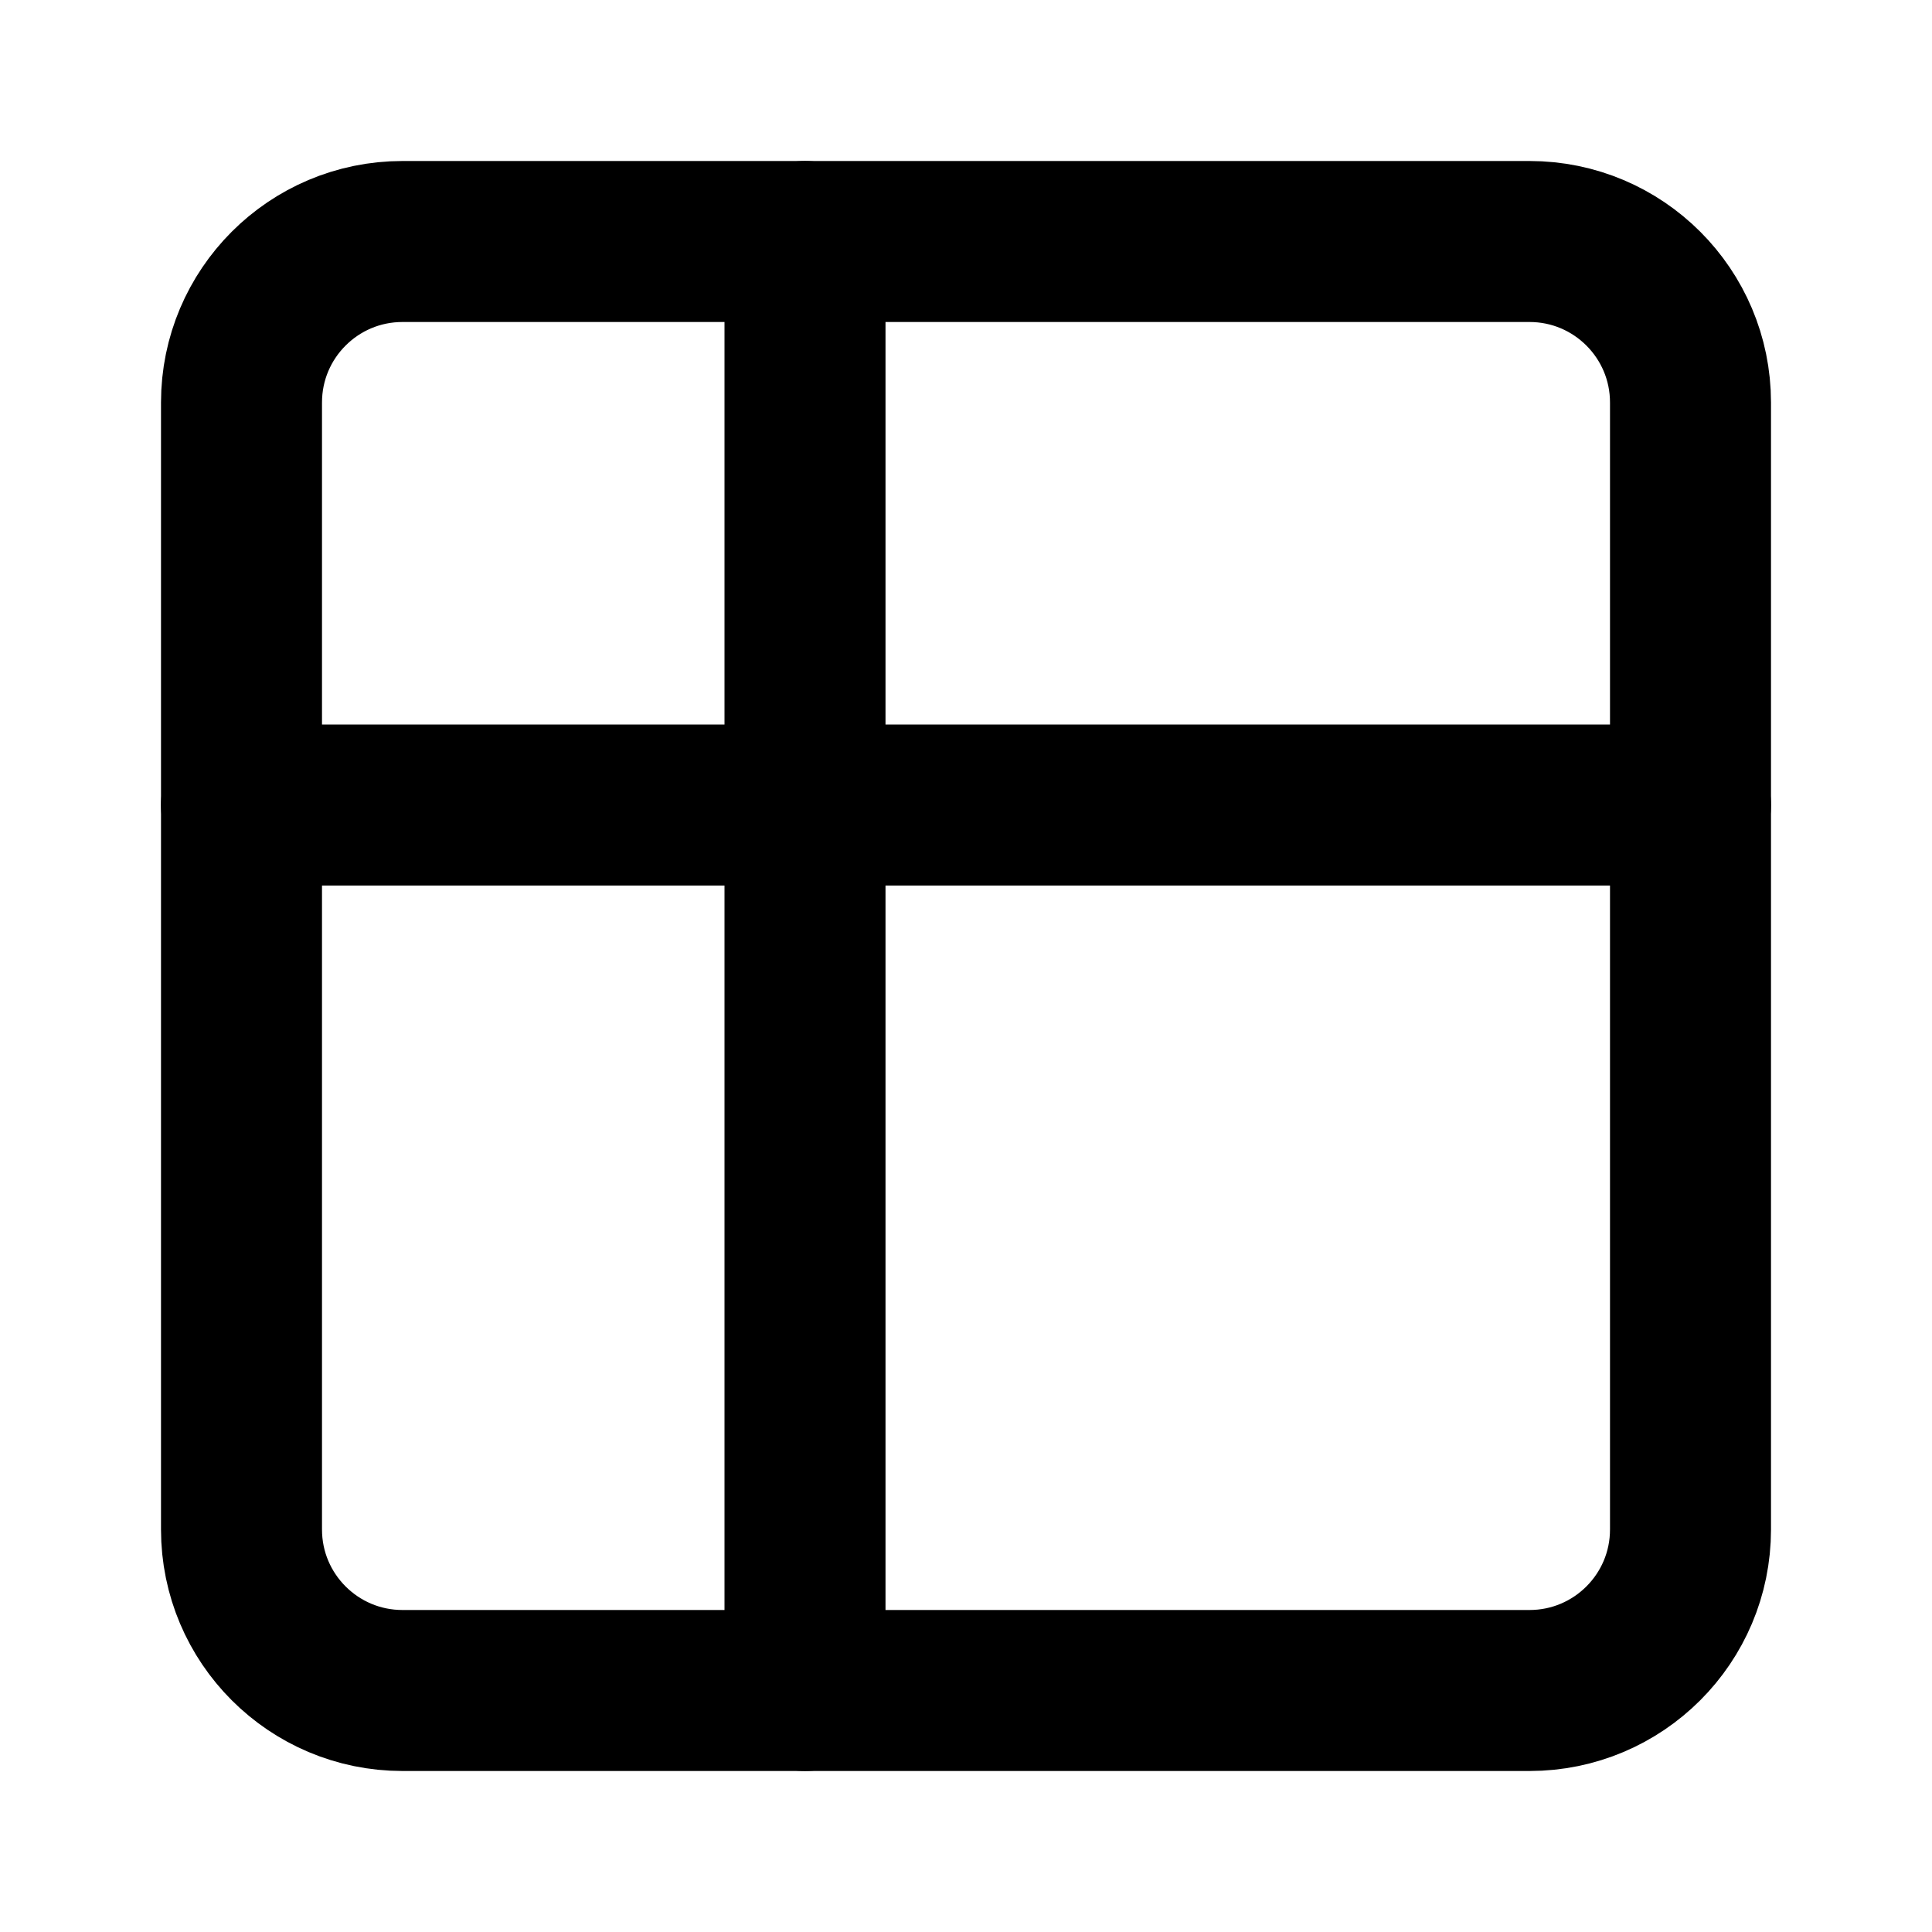
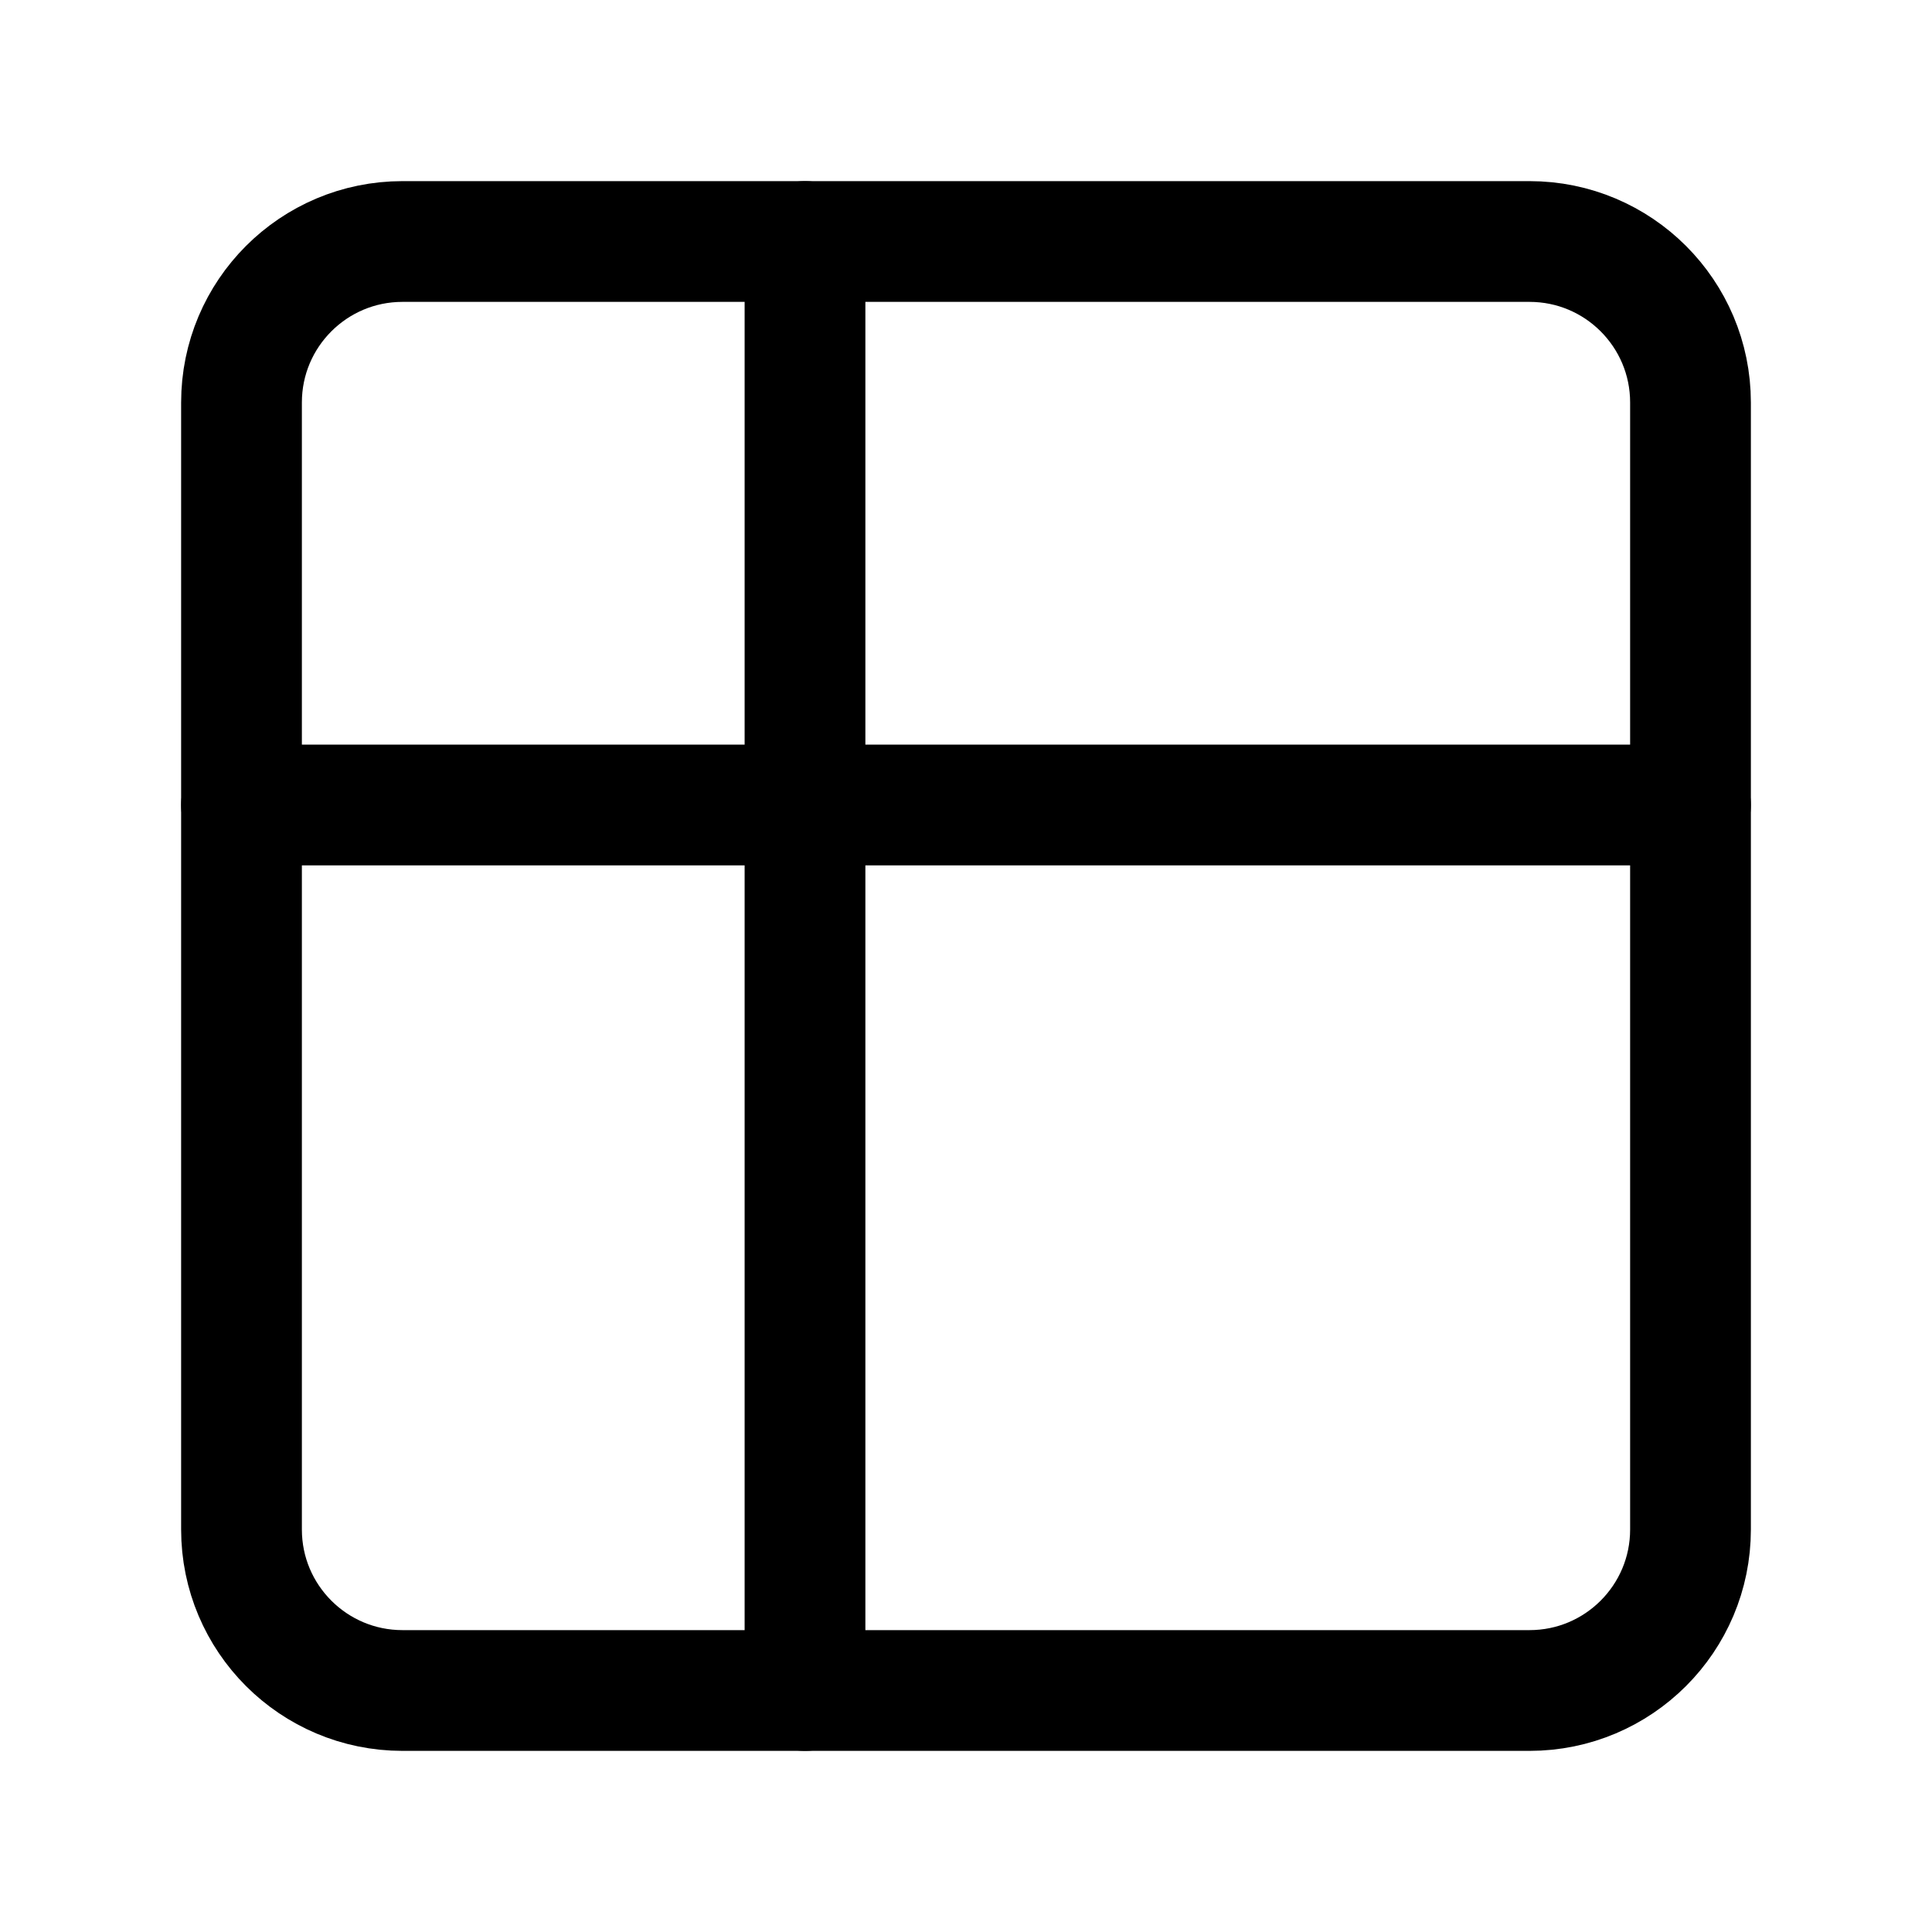
- <svg xmlns="http://www.w3.org/2000/svg" width="24" height="24" viewBox="0 0 24 24" fill="none" stroke="currentColor" stroke-width="2" stroke-linecap="round" stroke-linejoin="round" class="icon icon-tabler icons-tabler-outline icon-tabler-table">
+ <svg xmlns="http://www.w3.org/2000/svg" width="24" height="24" viewBox="0 0 24 24" fill="none" stroke="currentColor" stroke-width="1.5" stroke-linecap="round" stroke-linejoin="round" class="icon icon-tabler icons-tabler-outline icon-tabler-table">
  <path stroke="none" d="M0 0h24v24H0z" fill="none" />
  <path d="M3 5a2 2 0 0 1 2 -2h14a2 2 0 0 1 2 2v14a2 2 0 0 1 -2 2h-14a2 2 0 0 1 -2 -2v-14" />
  <path d="M3 10h18" />
  <path d="M10 3v18" />
</svg>
